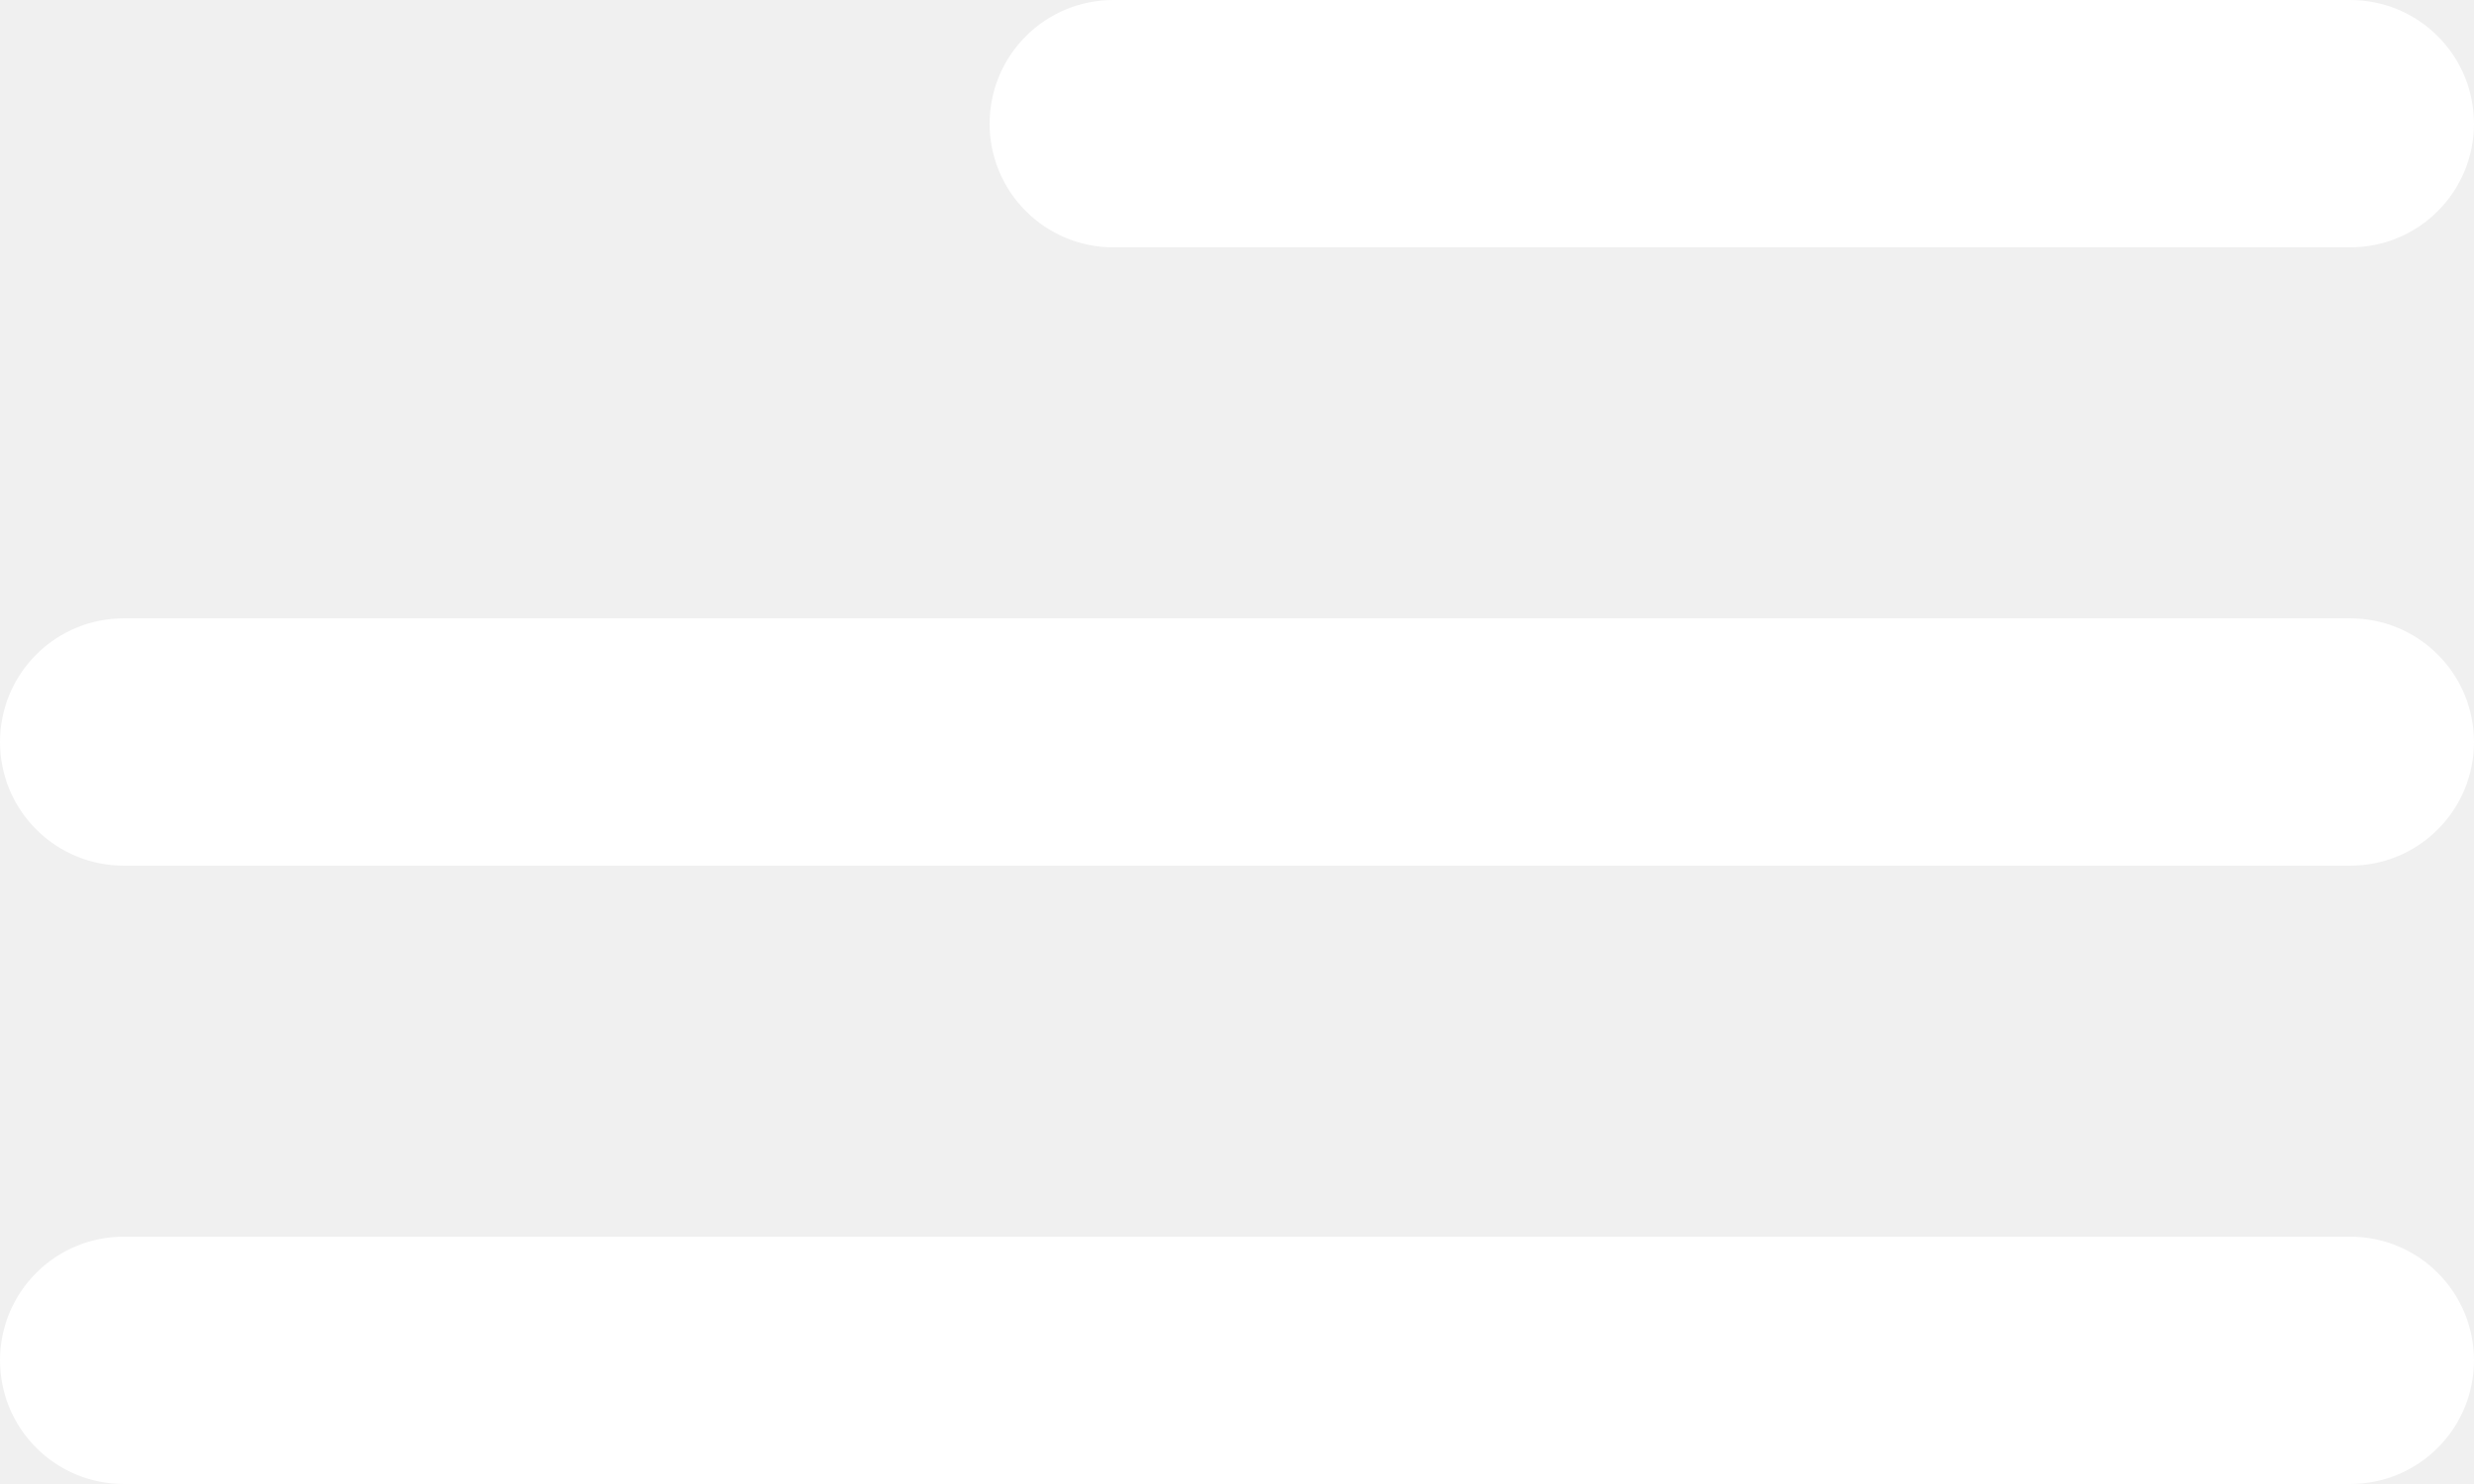
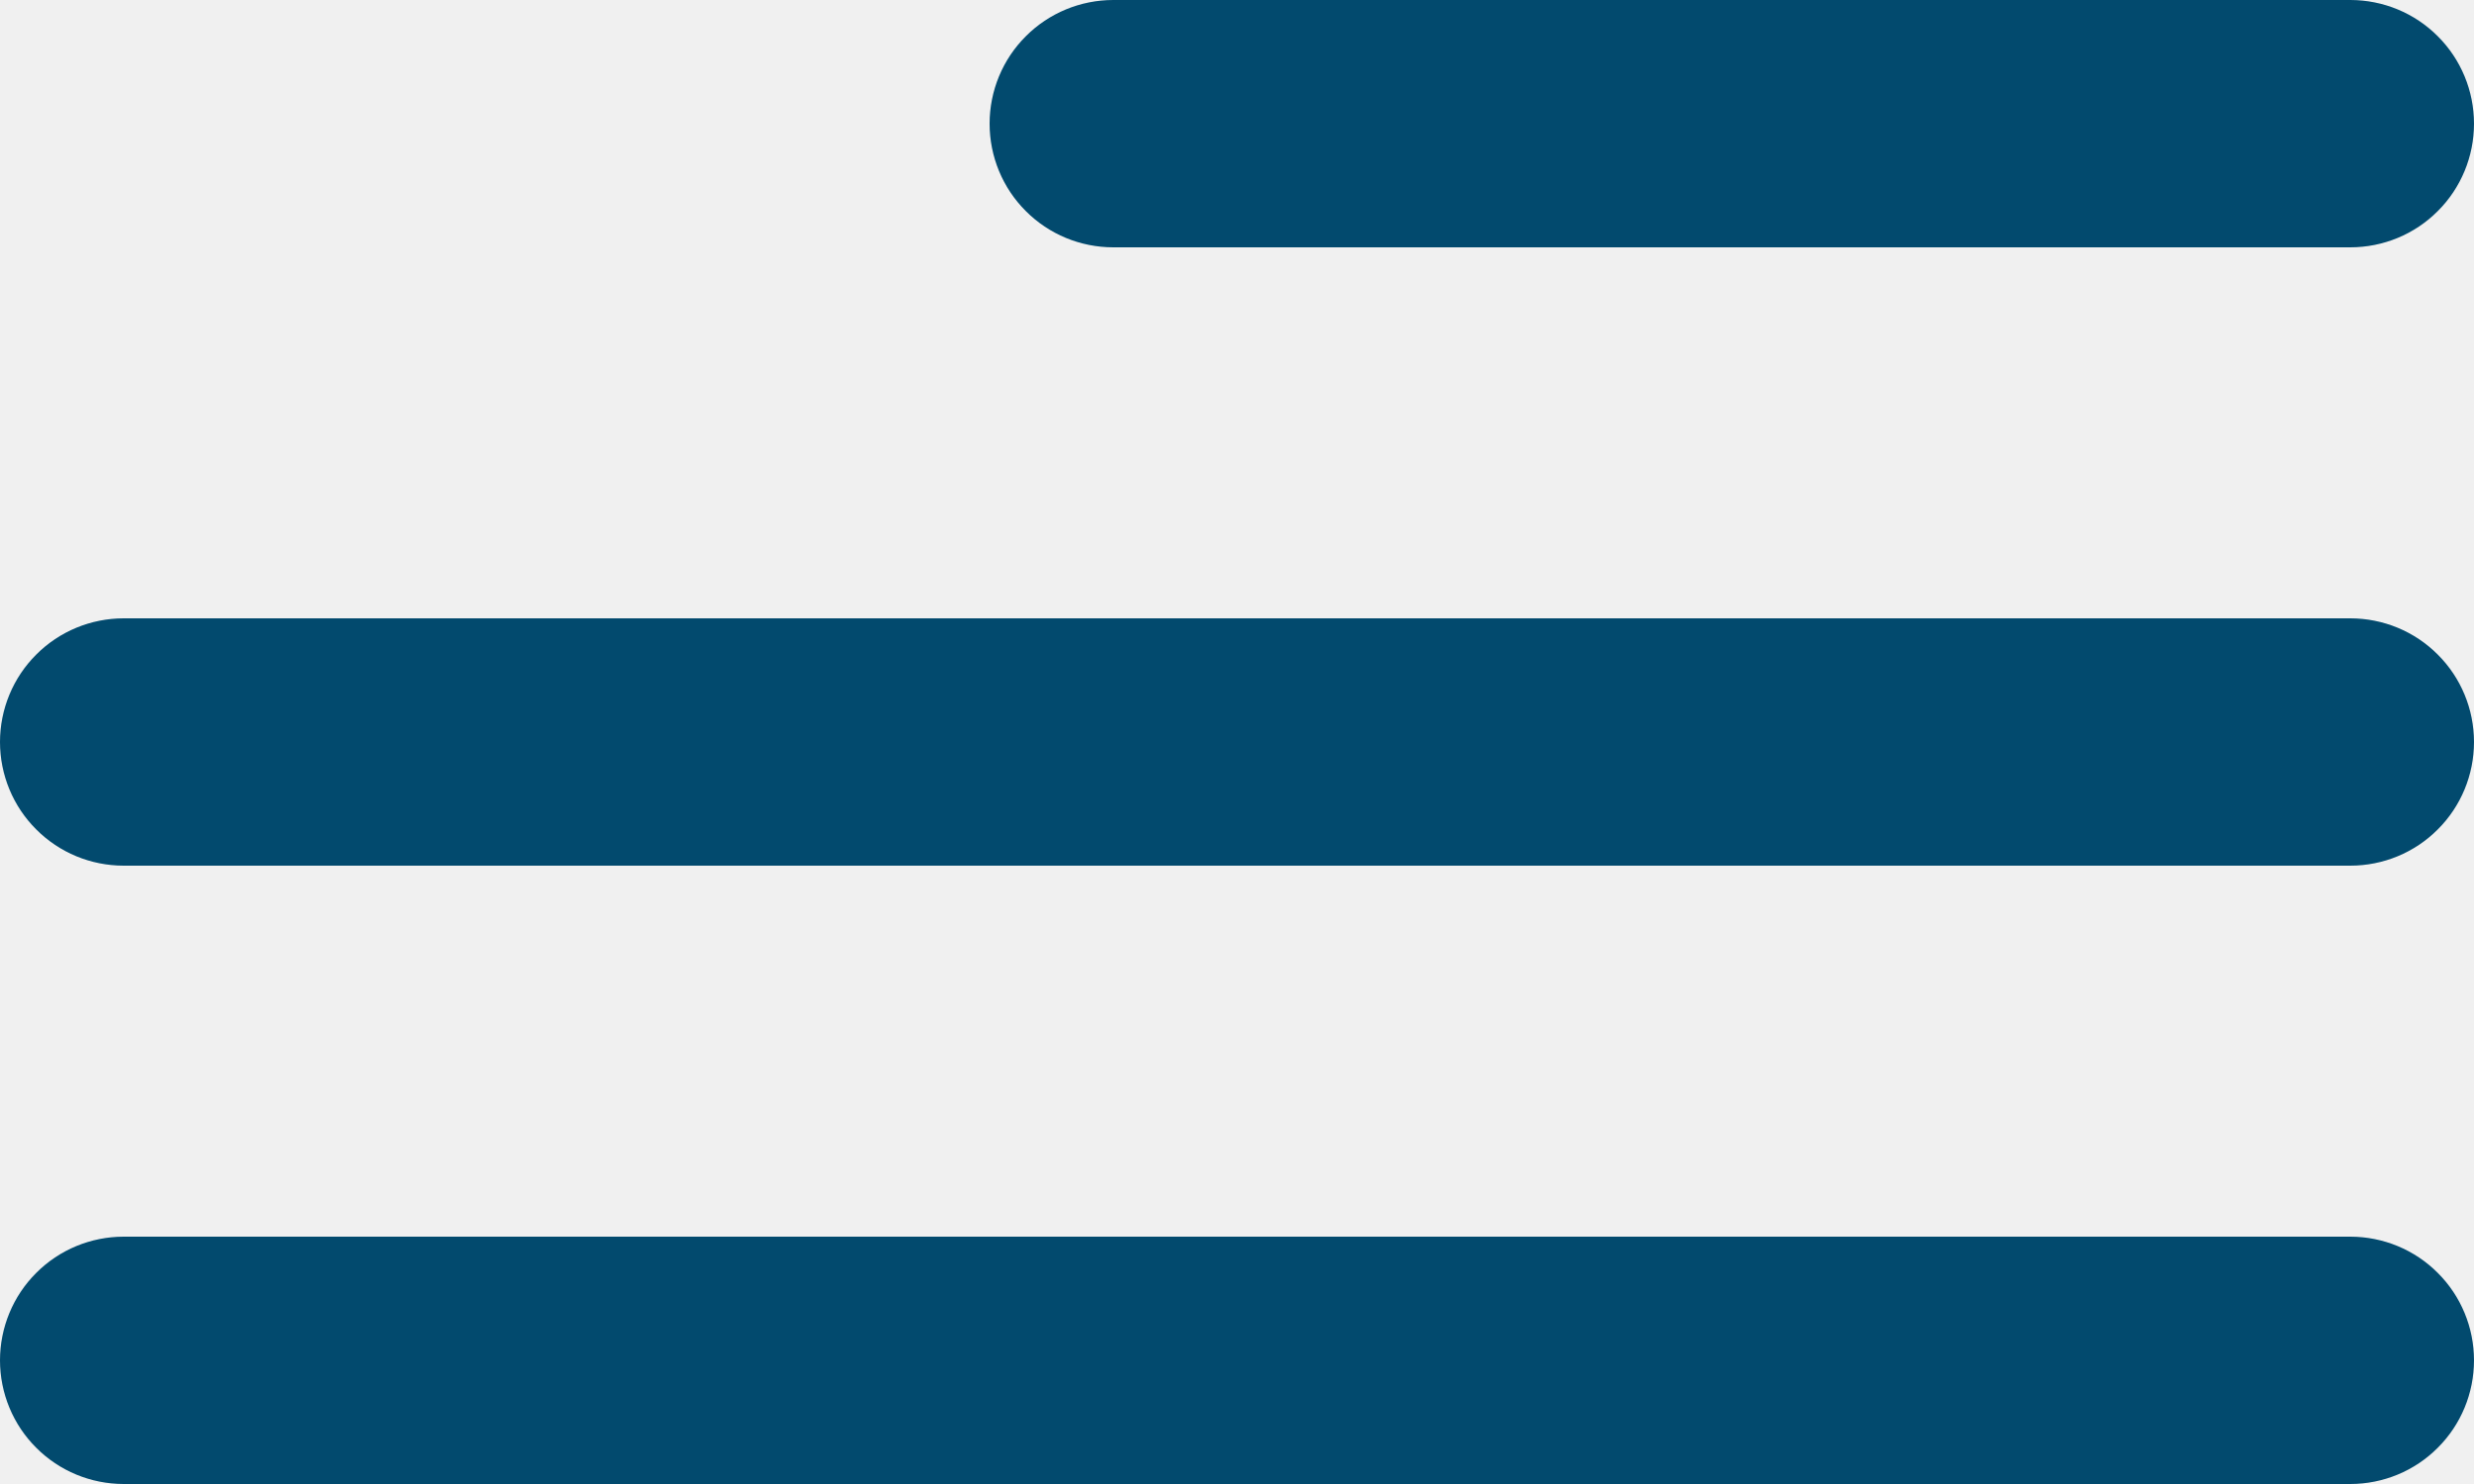
- <svg xmlns="http://www.w3.org/2000/svg" width="20" height="12" viewBox="0 0 20 12" fill="#FFF">
-   <path d="M9 2L19 2C19.265 2 19.52 1.895 19.707 1.707C19.895 1.52 20 1.265 20 1C20 0.735 19.895 0.48 19.707 0.293C19.52 0.105 19.265 0 19 0L9 0C8.735 0 8.48 0.105 8.293 0.293C8.105 0.48 8 0.735 8 1C8 1.265 8.105 1.52 8.293 1.707C8.48 1.895 8.735 2 9 2ZM19 10L1 10C0.735 10 0.48 10.105 0.293 10.293C0.105 10.48 0 10.735 0 11C0 11.265 0.105 11.52 0.293 11.707C0.48 11.895 0.735 12 1 12L19 12C19.265 12 19.52 11.895 19.707 11.707C19.895 11.52 20 11.265 20 11C20 10.735 19.895 10.48 19.707 10.293C19.52 10.105 19.265 10 19 10V10ZM1 7L19 7C19.265 7 19.52 6.895 19.707 6.707C19.895 6.52 20 6.265 20 6C20 5.735 19.895 5.48 19.707 5.293C19.52 5.105 19.265 5 19 5L1 5C0.735 5 0.48 5.105 0.293 5.293C0.105 5.48 0 5.735 0 6C0 6.265 0.105 6.52 0.293 6.707C0.48 6.895 0.735 7 1 7Z" fill="#FFFFFF" />
+ <svg xmlns="http://www.w3.org/2000/svg" width="20" height="12" viewBox="0 0 20 12" fill="#024A6E">
+   <path d="M9 2L19 2C19.265 2 19.52 1.895 19.707 1.707C19.895 1.52 20 1.265 20 1C20 0.735 19.895 0.48 19.707 0.293C19.52 0.105 19.265 0 19 0L9 0C8.735 0 8.48 0.105 8.293 0.293C8.105 0.48 8 0.735 8 1C8 1.265 8.105 1.52 8.293 1.707C8.48 1.895 8.735 2 9 2ZM19 10L1 10C0.735 10 0.48 10.105 0.293 10.293C0.105 10.48 0 10.735 0 11C0 11.265 0.105 11.52 0.293 11.707C0.48 11.895 0.735 12 1 12L19 12C19.265 12 19.52 11.895 19.707 11.707C19.895 11.52 20 11.265 20 11C20 10.735 19.895 10.48 19.707 10.293C19.52 10.105 19.265 10 19 10V10ZM1 7L19 7C19.265 7 19.52 6.895 19.707 6.707C19.895 6.52 20 6.265 20 6C20 5.735 19.895 5.48 19.707 5.293C19.52 5.105 19.265 5 19 5L1 5C0.735 5 0.48 5.105 0.293 5.293C0.105 5.48 0 5.735 0 6C0 6.265 0.105 6.52 0.293 6.707C0.48 6.895 0.735 7 1 7Z" fill="#024A6E" />
</svg>
